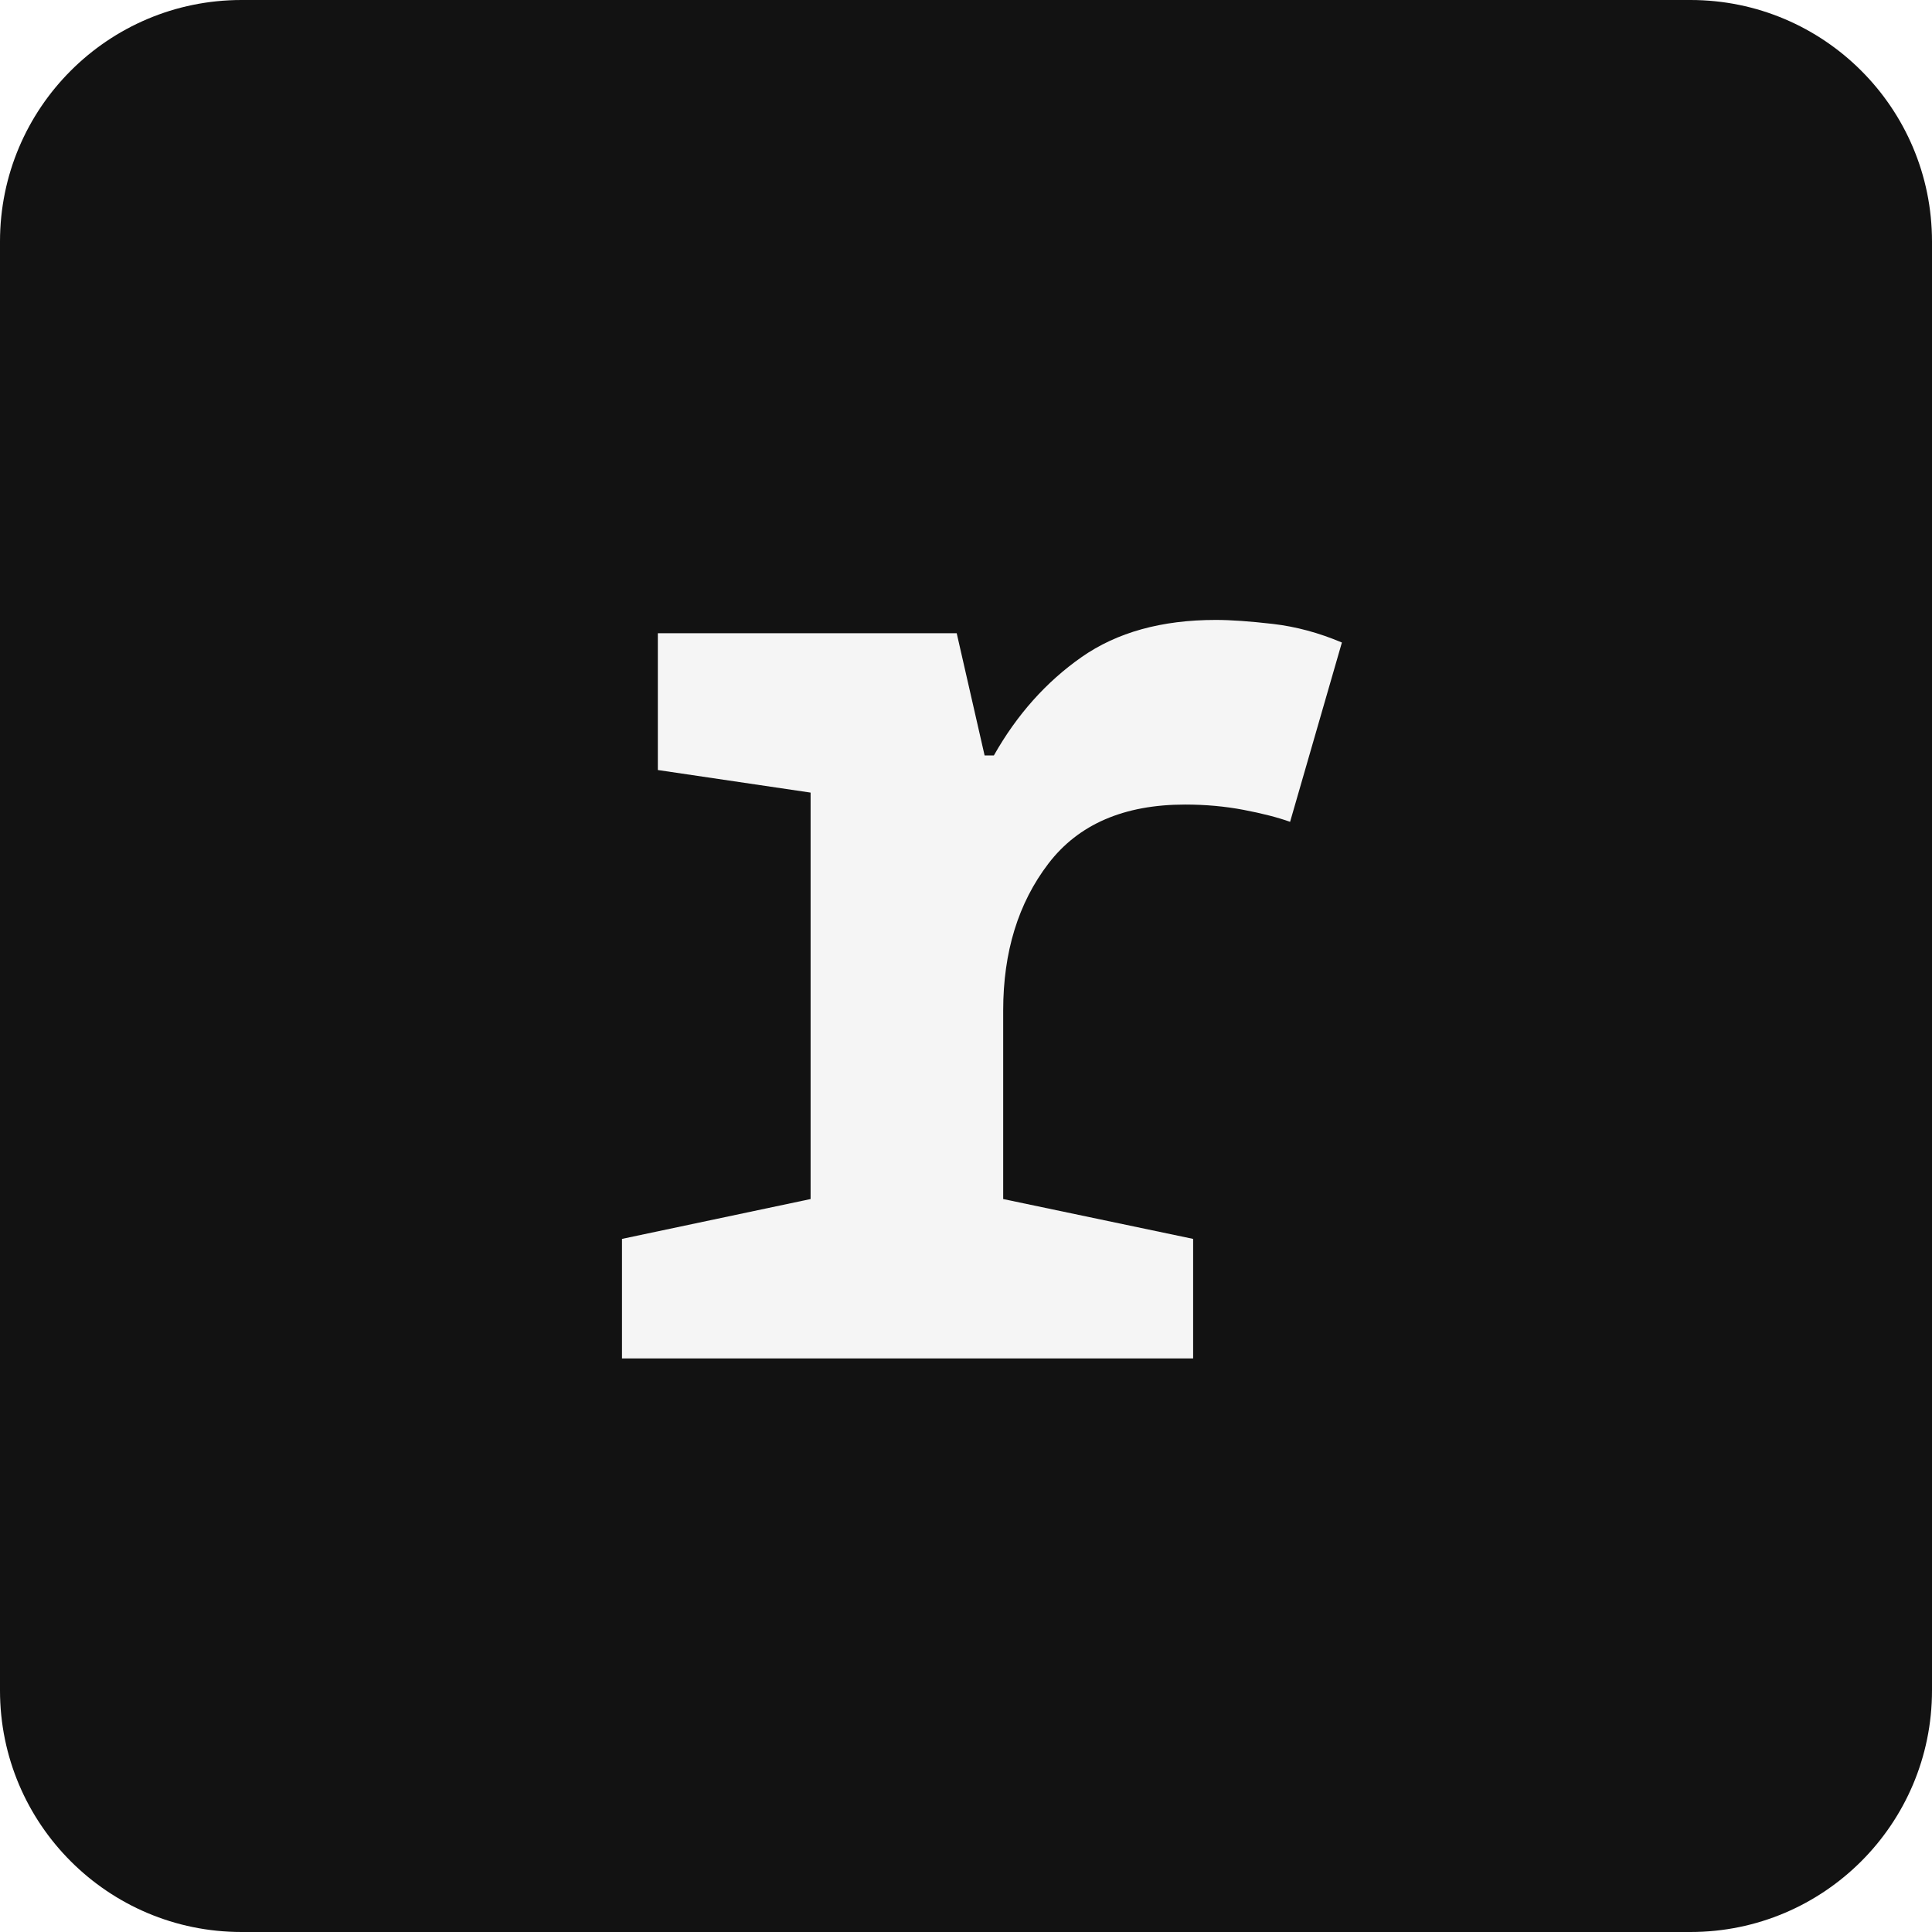
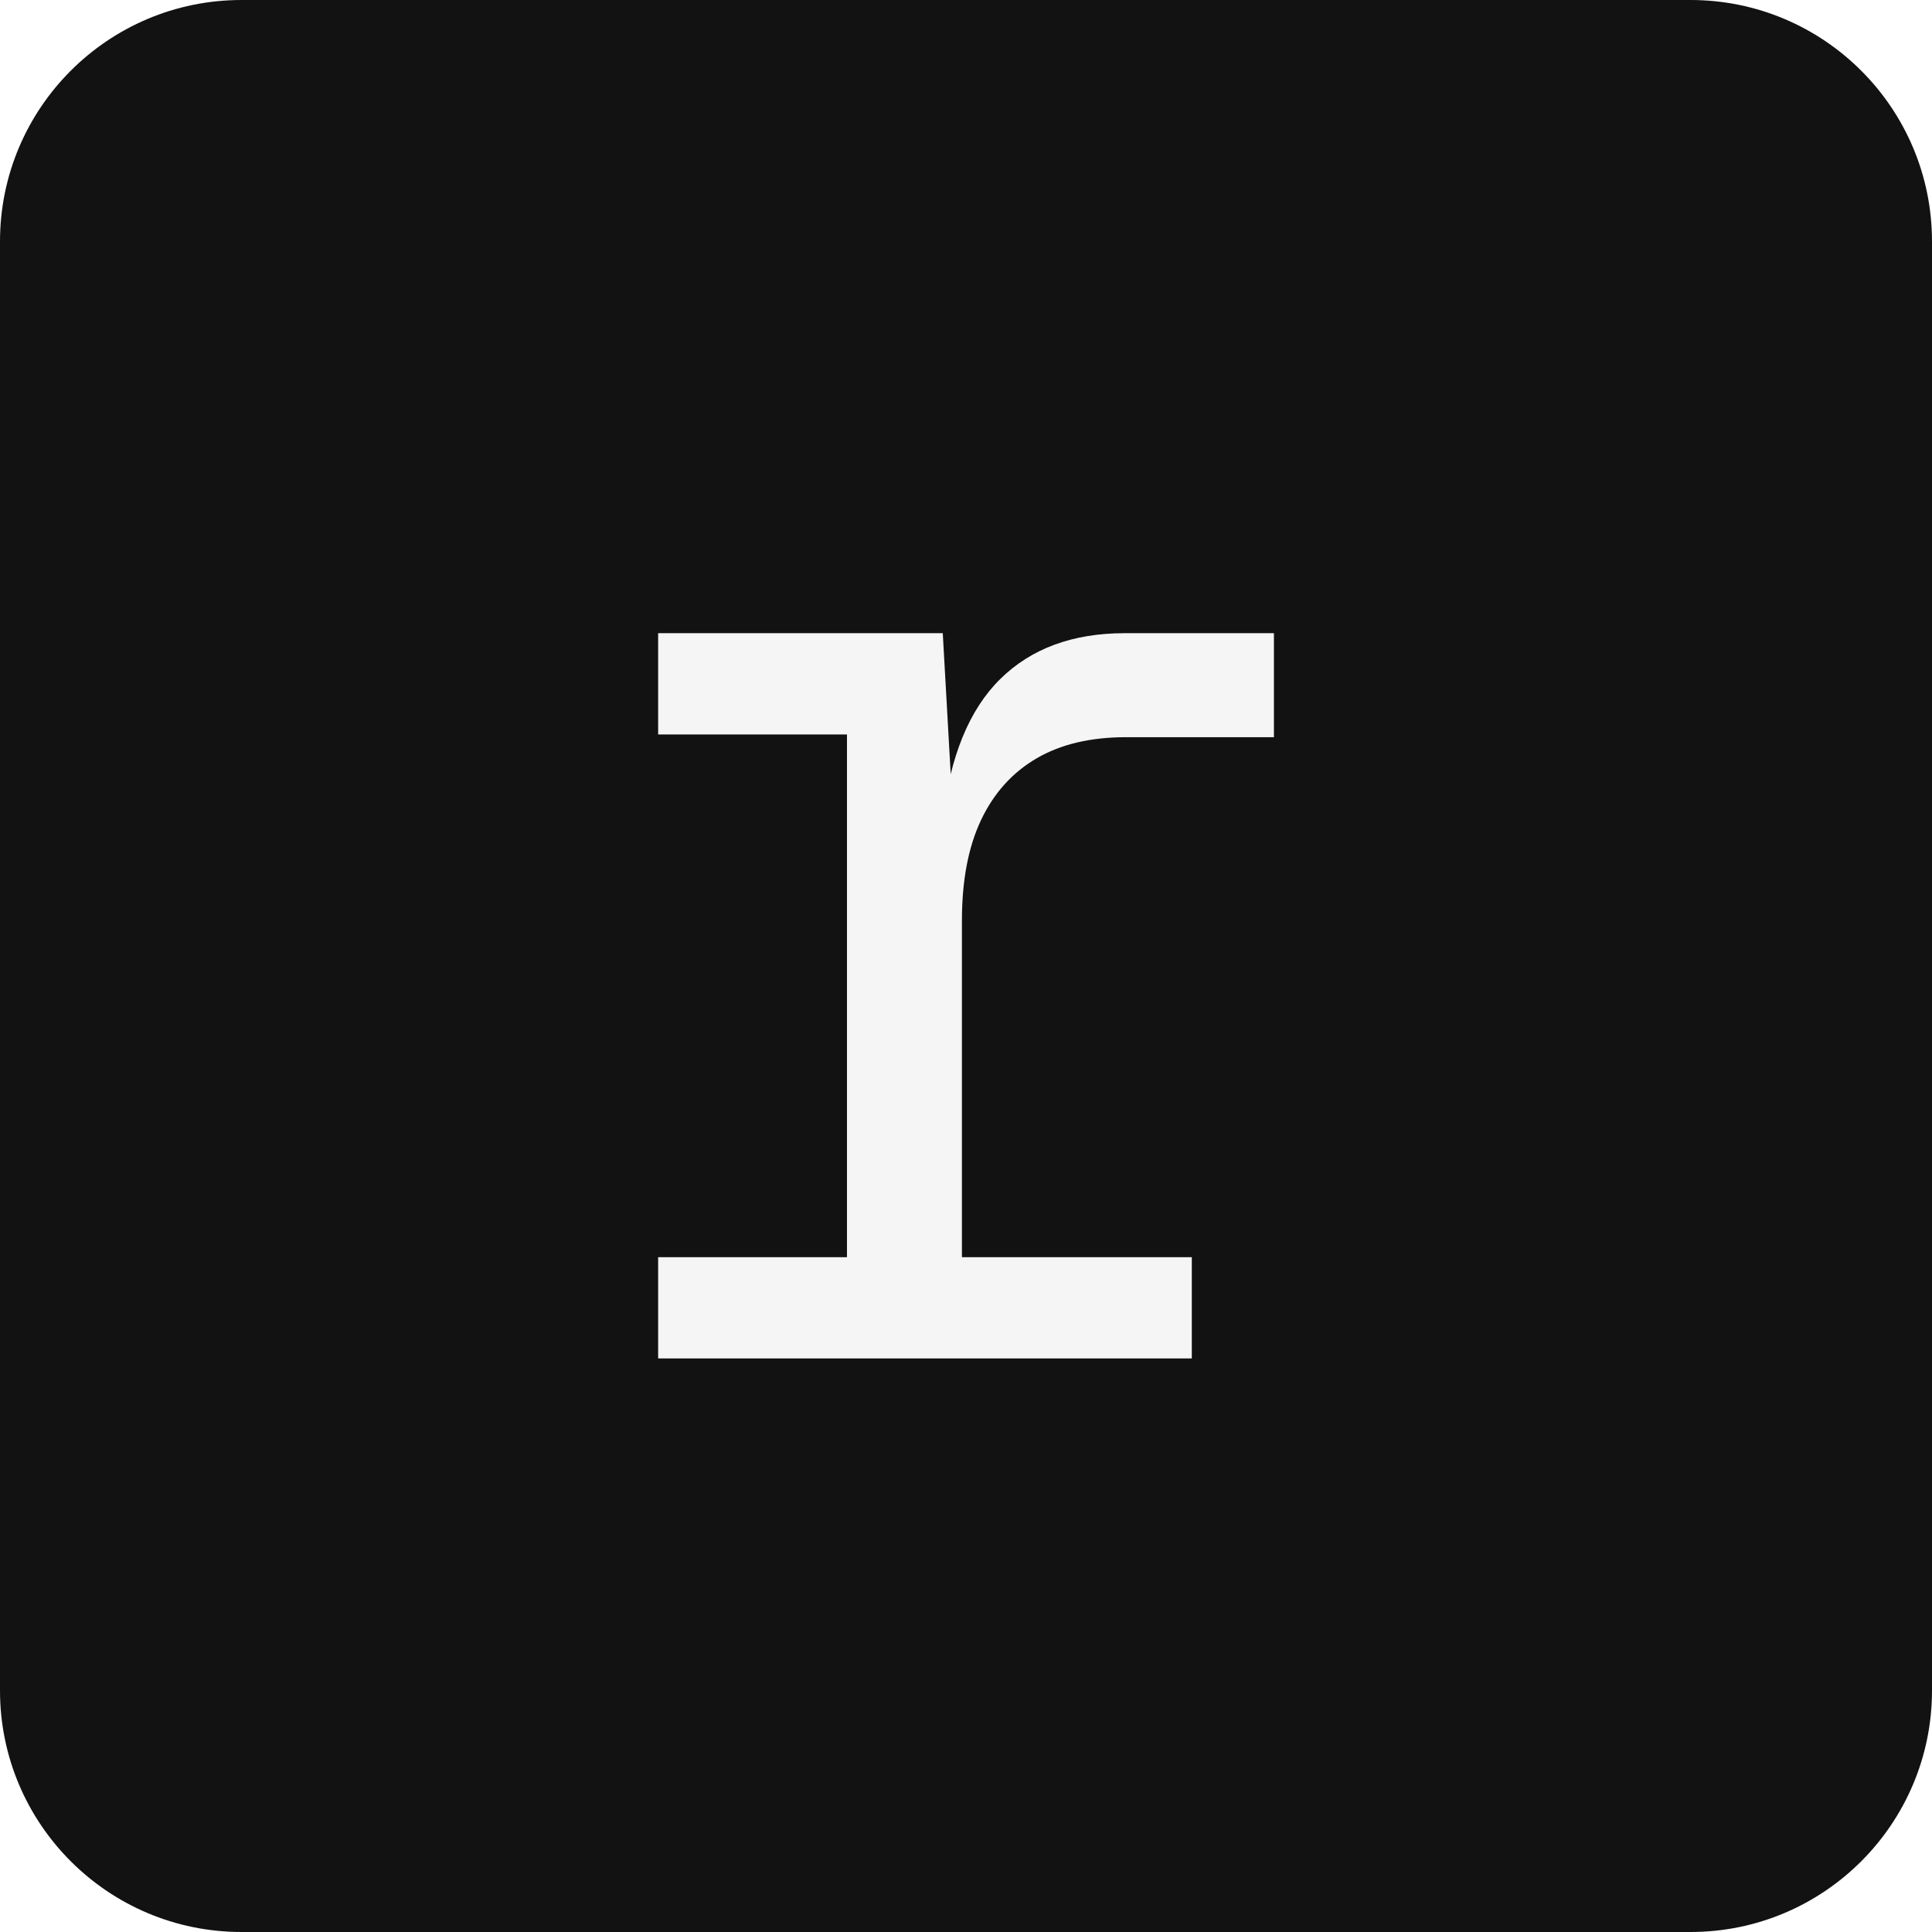
<svg xmlns="http://www.w3.org/2000/svg" viewBox="0 0 64 64">
  <rect width="64" height="64" rx="8" fill="#121212" />
-   <g transform="translate(18.8 45) scale(0.044 -0.044)">
-     <path d="M41 0V90L183 120V426L68 443V546H293L314 454H321Q347 500 387.0 528.0Q427 556 488 556Q505 556 531.0 553.0Q557 550 583 539L544 404Q530 409 509.0 413.0Q488 417 465 417Q396 417 362.0 372.5Q328 328 328 262V120L471 90V0Z" fill="#f5f5f5" />
+   <g transform="translate(17.722 45) scale(0.04533 -0.04533)">
+     <path d="M90 0V74H269L228 34V497L269 456H90V530H298L306 388L298 394Q306 463 340.0 496.5Q374 530 431 530H540V454H432Q393 454 366.5 438.5Q340 423 326.0 393.5Q312 364 312 320V34L272 74H480V0Z" fill="#f5f5f5" />
  </g>
</svg>
